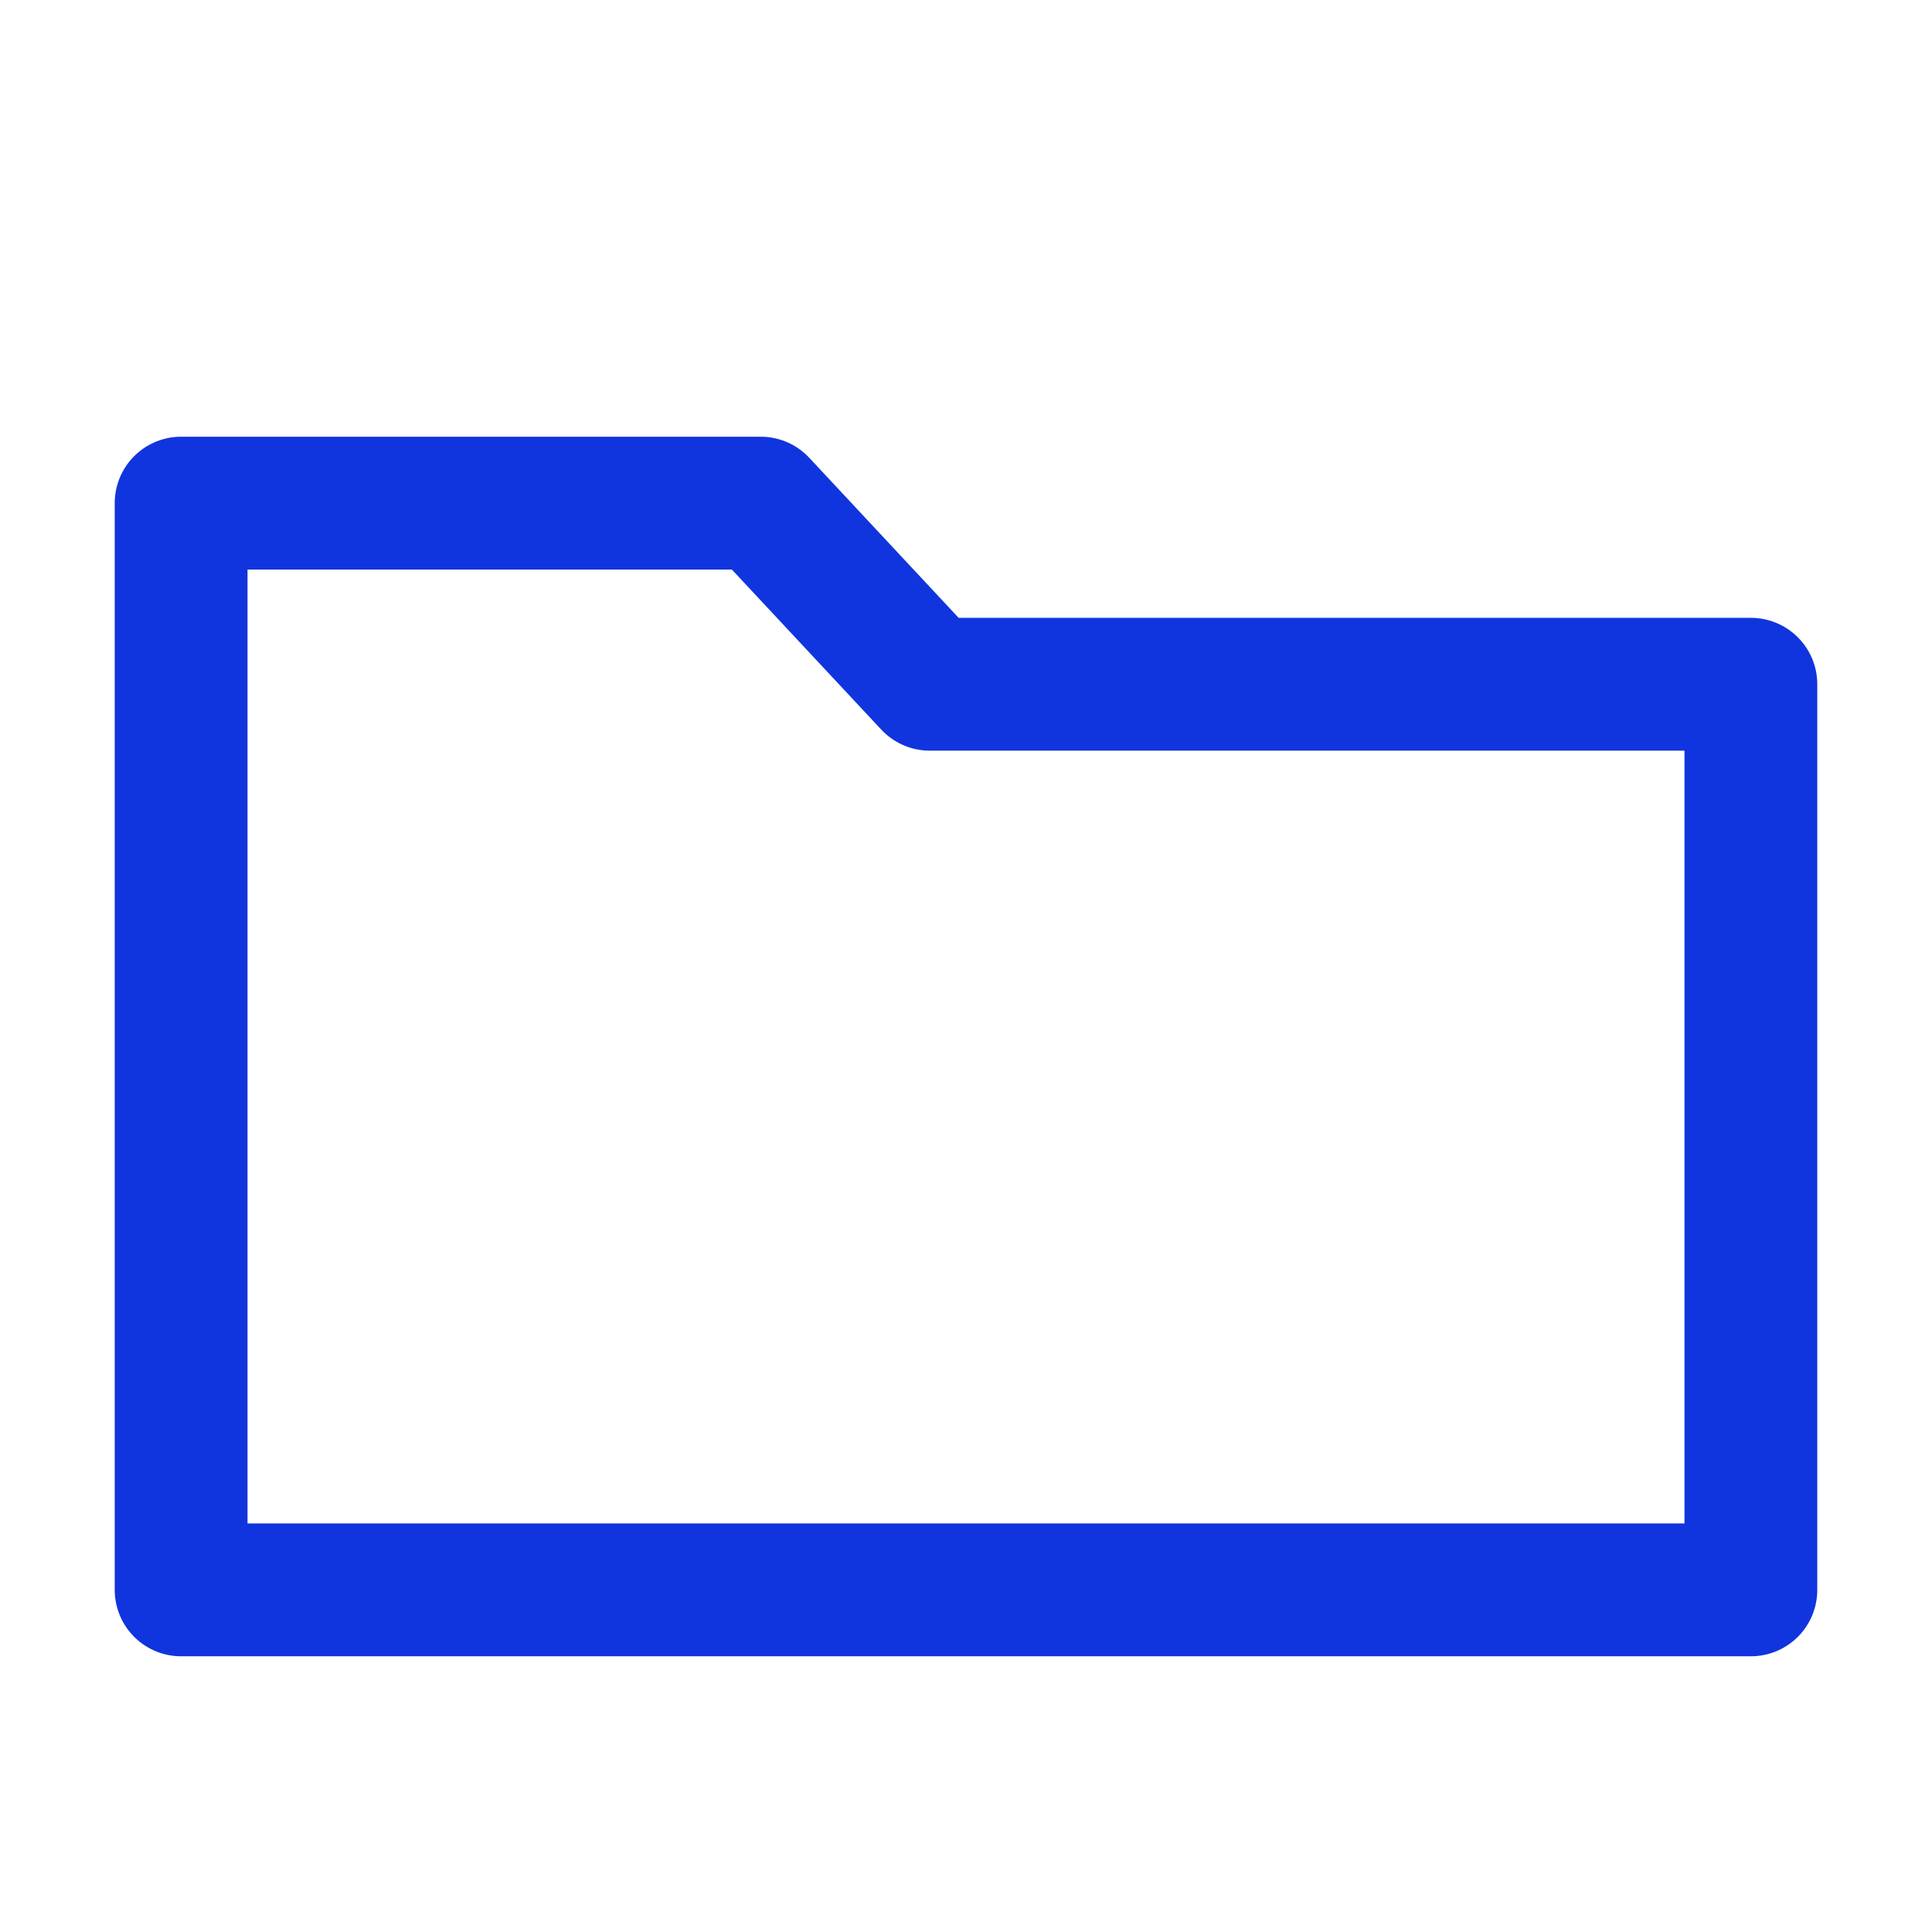
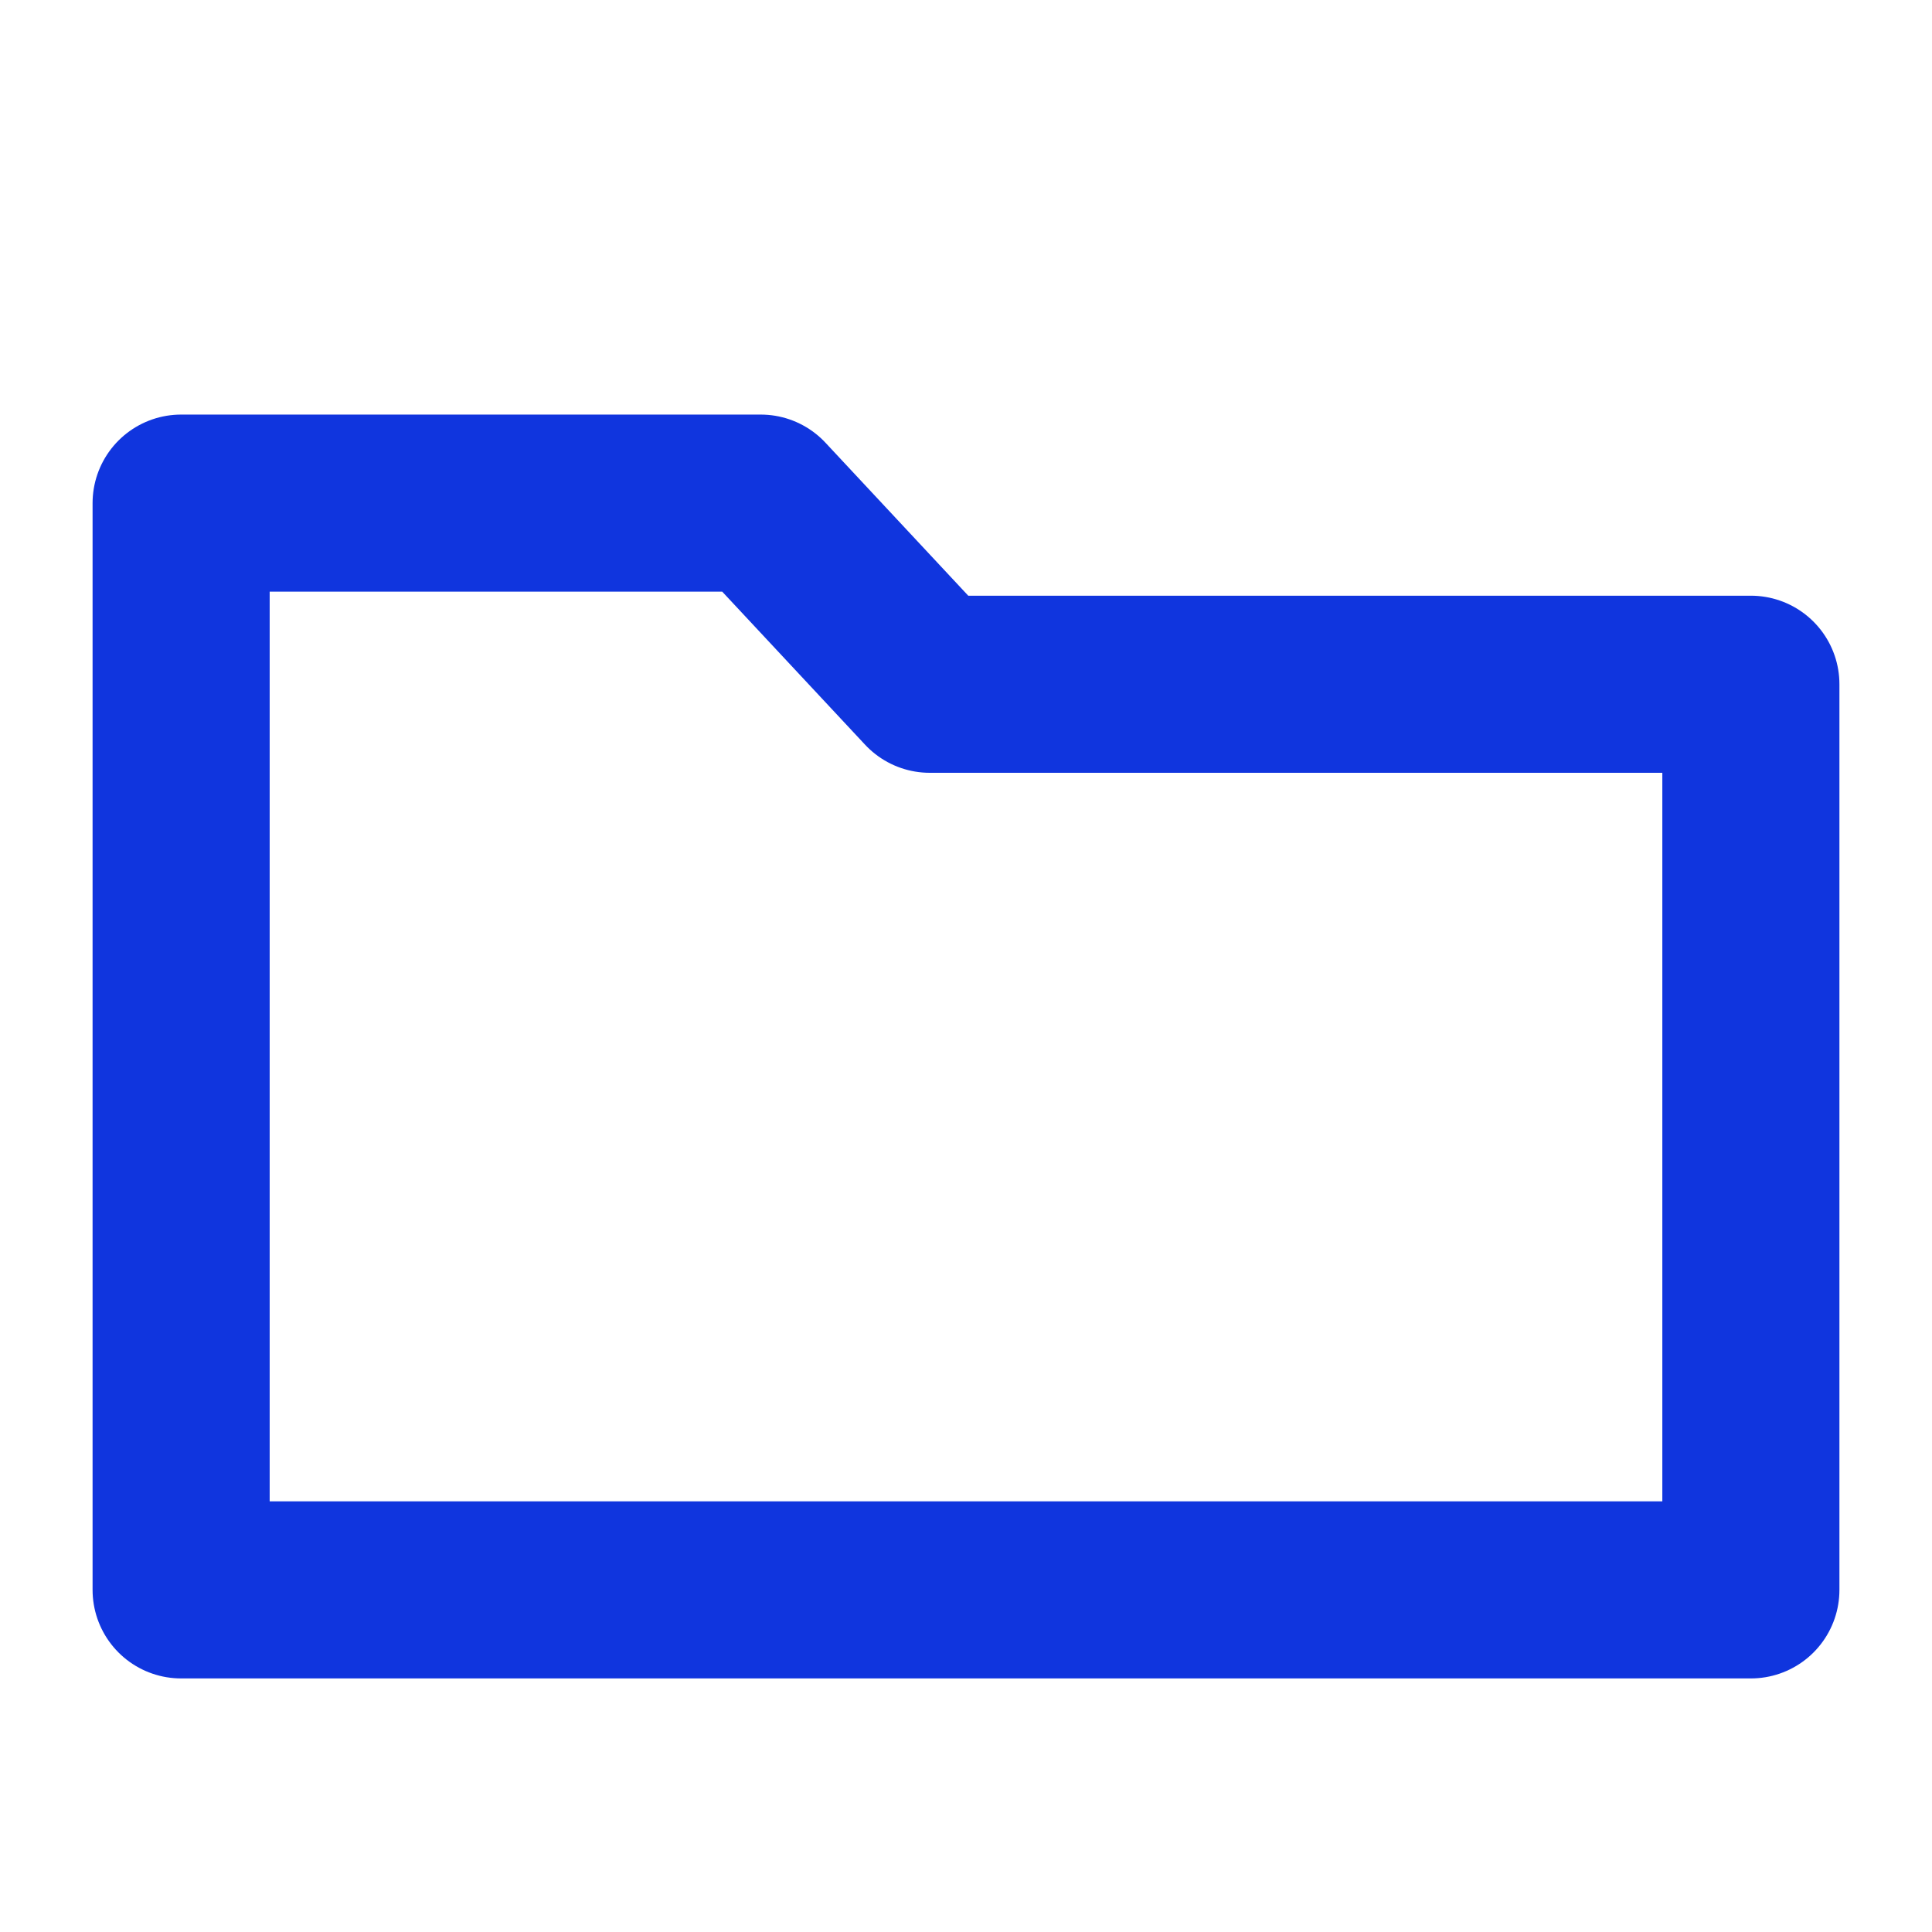
- <svg xmlns="http://www.w3.org/2000/svg" viewBox="0 0 24 24" fill="none" stroke="#1035DE" stroke-width="1.65" stroke-linecap="round" stroke-linejoin="round">
+ <svg xmlns="http://www.w3.org/2000/svg" viewBox="0 0 24 24" fill="none" stroke="#1035DE" stroke-width="2.2" stroke-linecap="round" stroke-linejoin="round">
  <path d="M2.25 6.25h7.2l2.1 2.25h10.2v11.25H2.25z" />
</svg>
